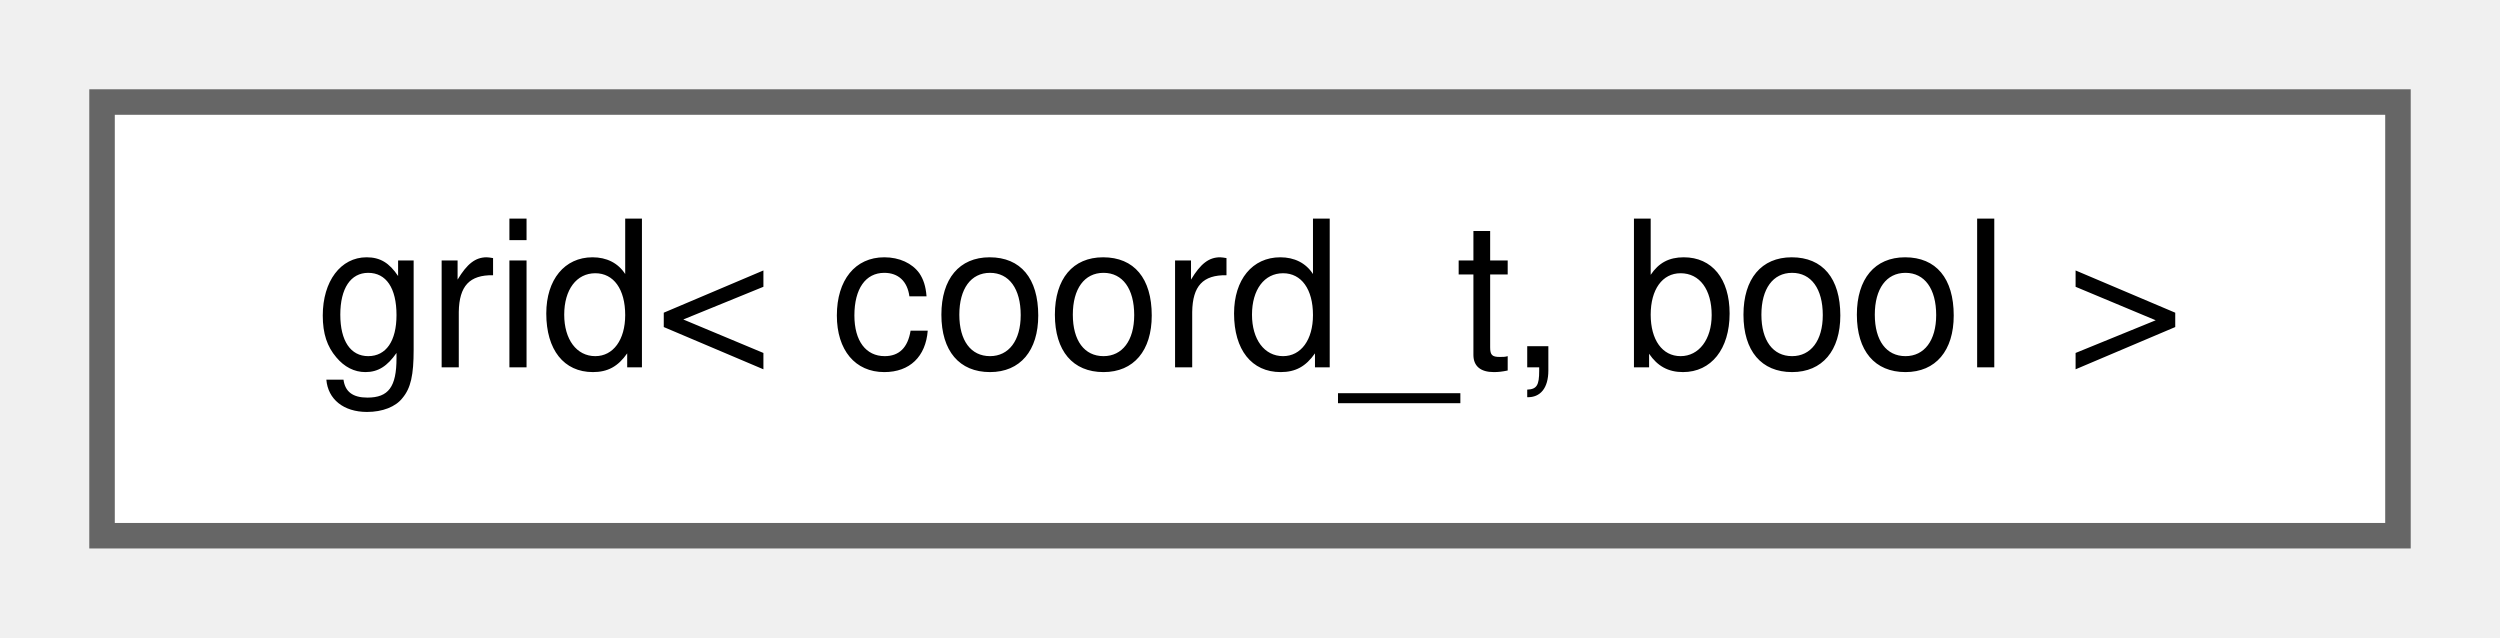
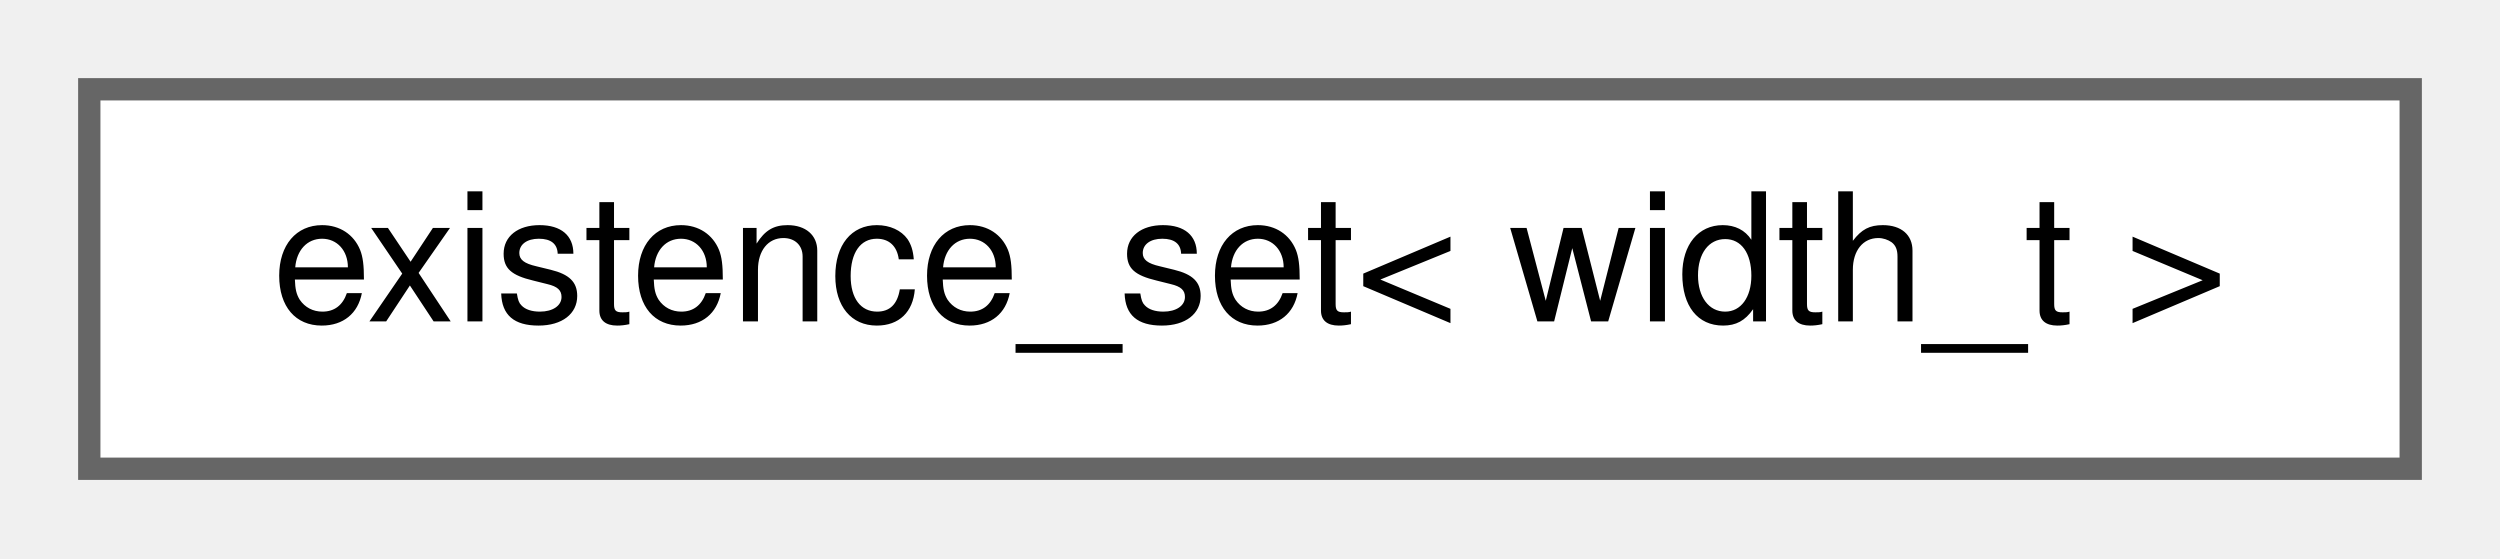
- <svg xmlns="http://www.w3.org/2000/svg" xmlns:xlink="http://www.w3.org/1999/xlink" width="98pt" height="25pt" viewBox="0.00 0.00 98.00 25.00">
+ <svg xmlns="http://www.w3.org/2000/svg" xmlns:xlink="http://www.w3.org/1999/xlink" width="112pt" height="25pt" viewBox="0.00 0.00 112.00 25.00">
  <g id="graph0" class="graph" transform="scale(1 1) rotate(0) translate(4 21)">
    <g id="Node000000" class="node">
      <g id="a_Node000000">
-         <a xlink:href="de/de1/classchdr_1_1mazes_1_1grid_3_01coord__t_00_01bool_01_4.html" target="_top" xlink:title="Specialization of grid for weight_t = bool.">
-           <polygon fill="white" stroke="#666666" points="90,-17 0,-17 0,0 90,0 90,-17" />
-           <text text-anchor="middle" x="45" y="-6.6" font-family="Helvetica,sans-Serif" font-size="8.00">grid&lt; coord_t, bool &gt;</text>
+         <a xlink:href="d6/db9/classchdr_1_1existence__set.html" target="_top" xlink:title="Represents a container for tracking the existence of elements.">
+           <polygon fill="white" stroke="#666666" points="104,-17 0,-17 0,0 104,0 104,-17" />
+           <text text-anchor="middle" x="52" y="-6.6" font-family="Helvetica,sans-Serif" font-size="8.00">existence_set&lt; width_t &gt;</text>
        </a>
      </g>
    </g>
  </g>
</svg>
